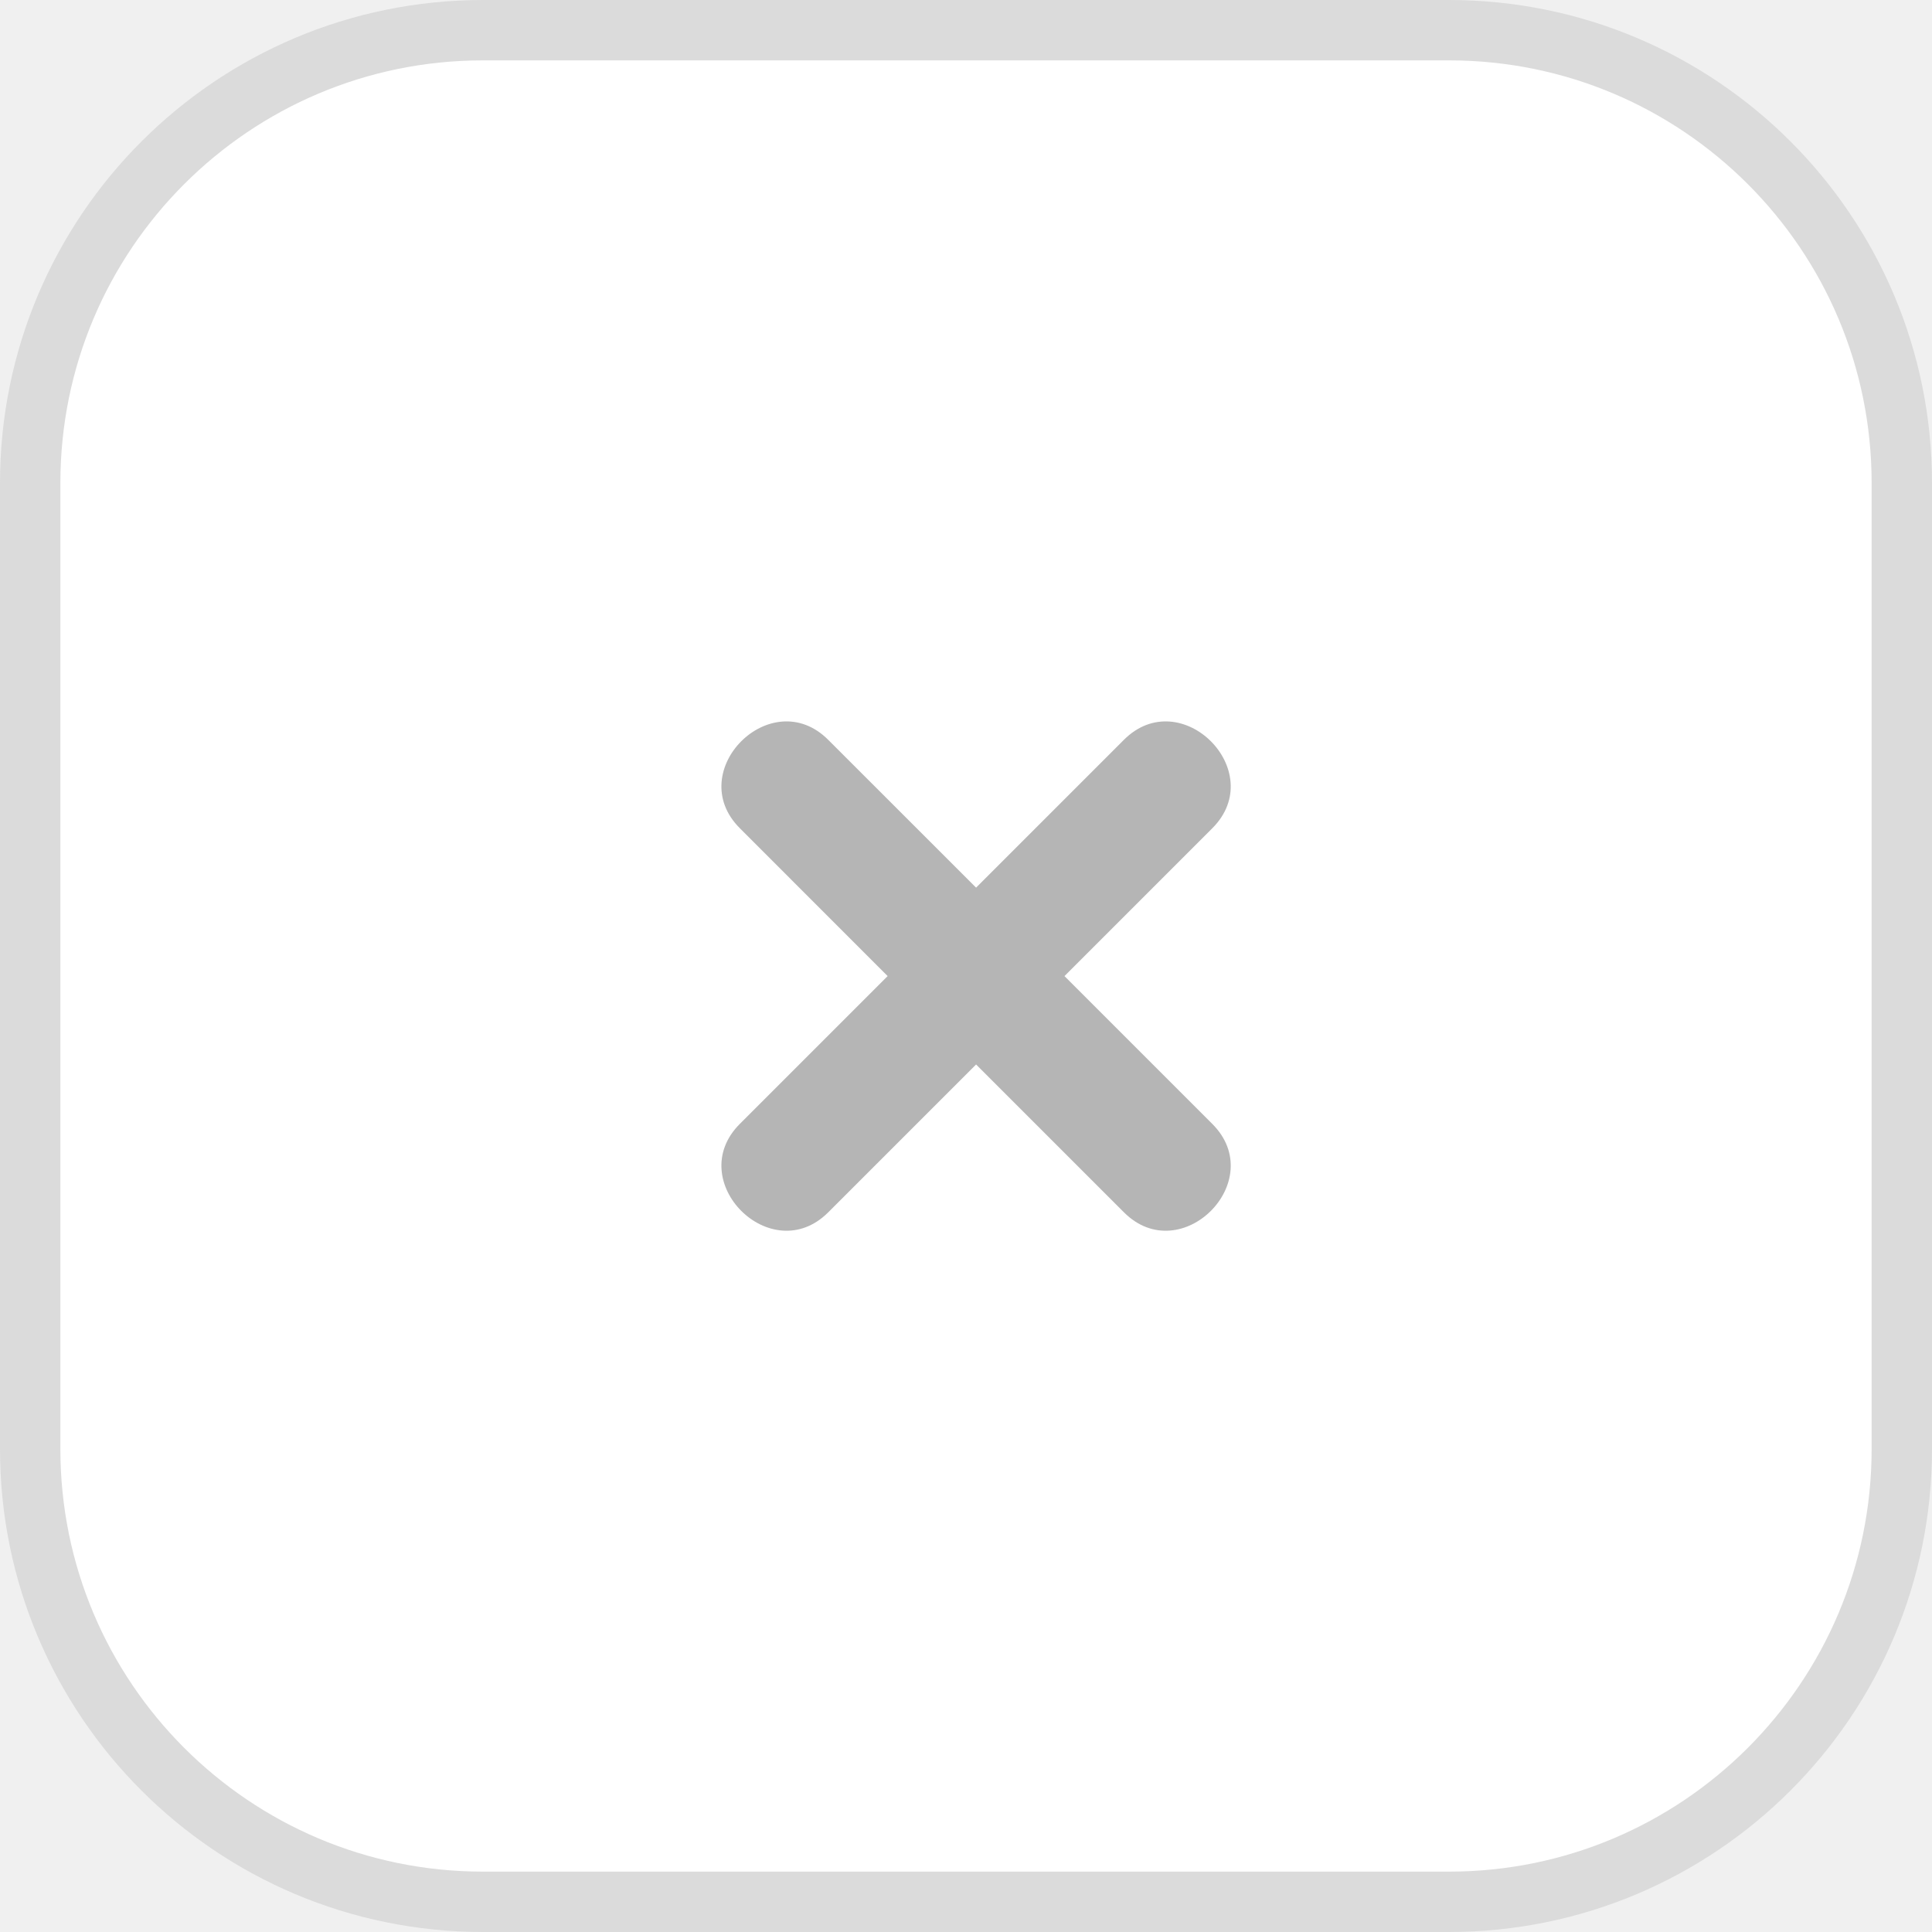
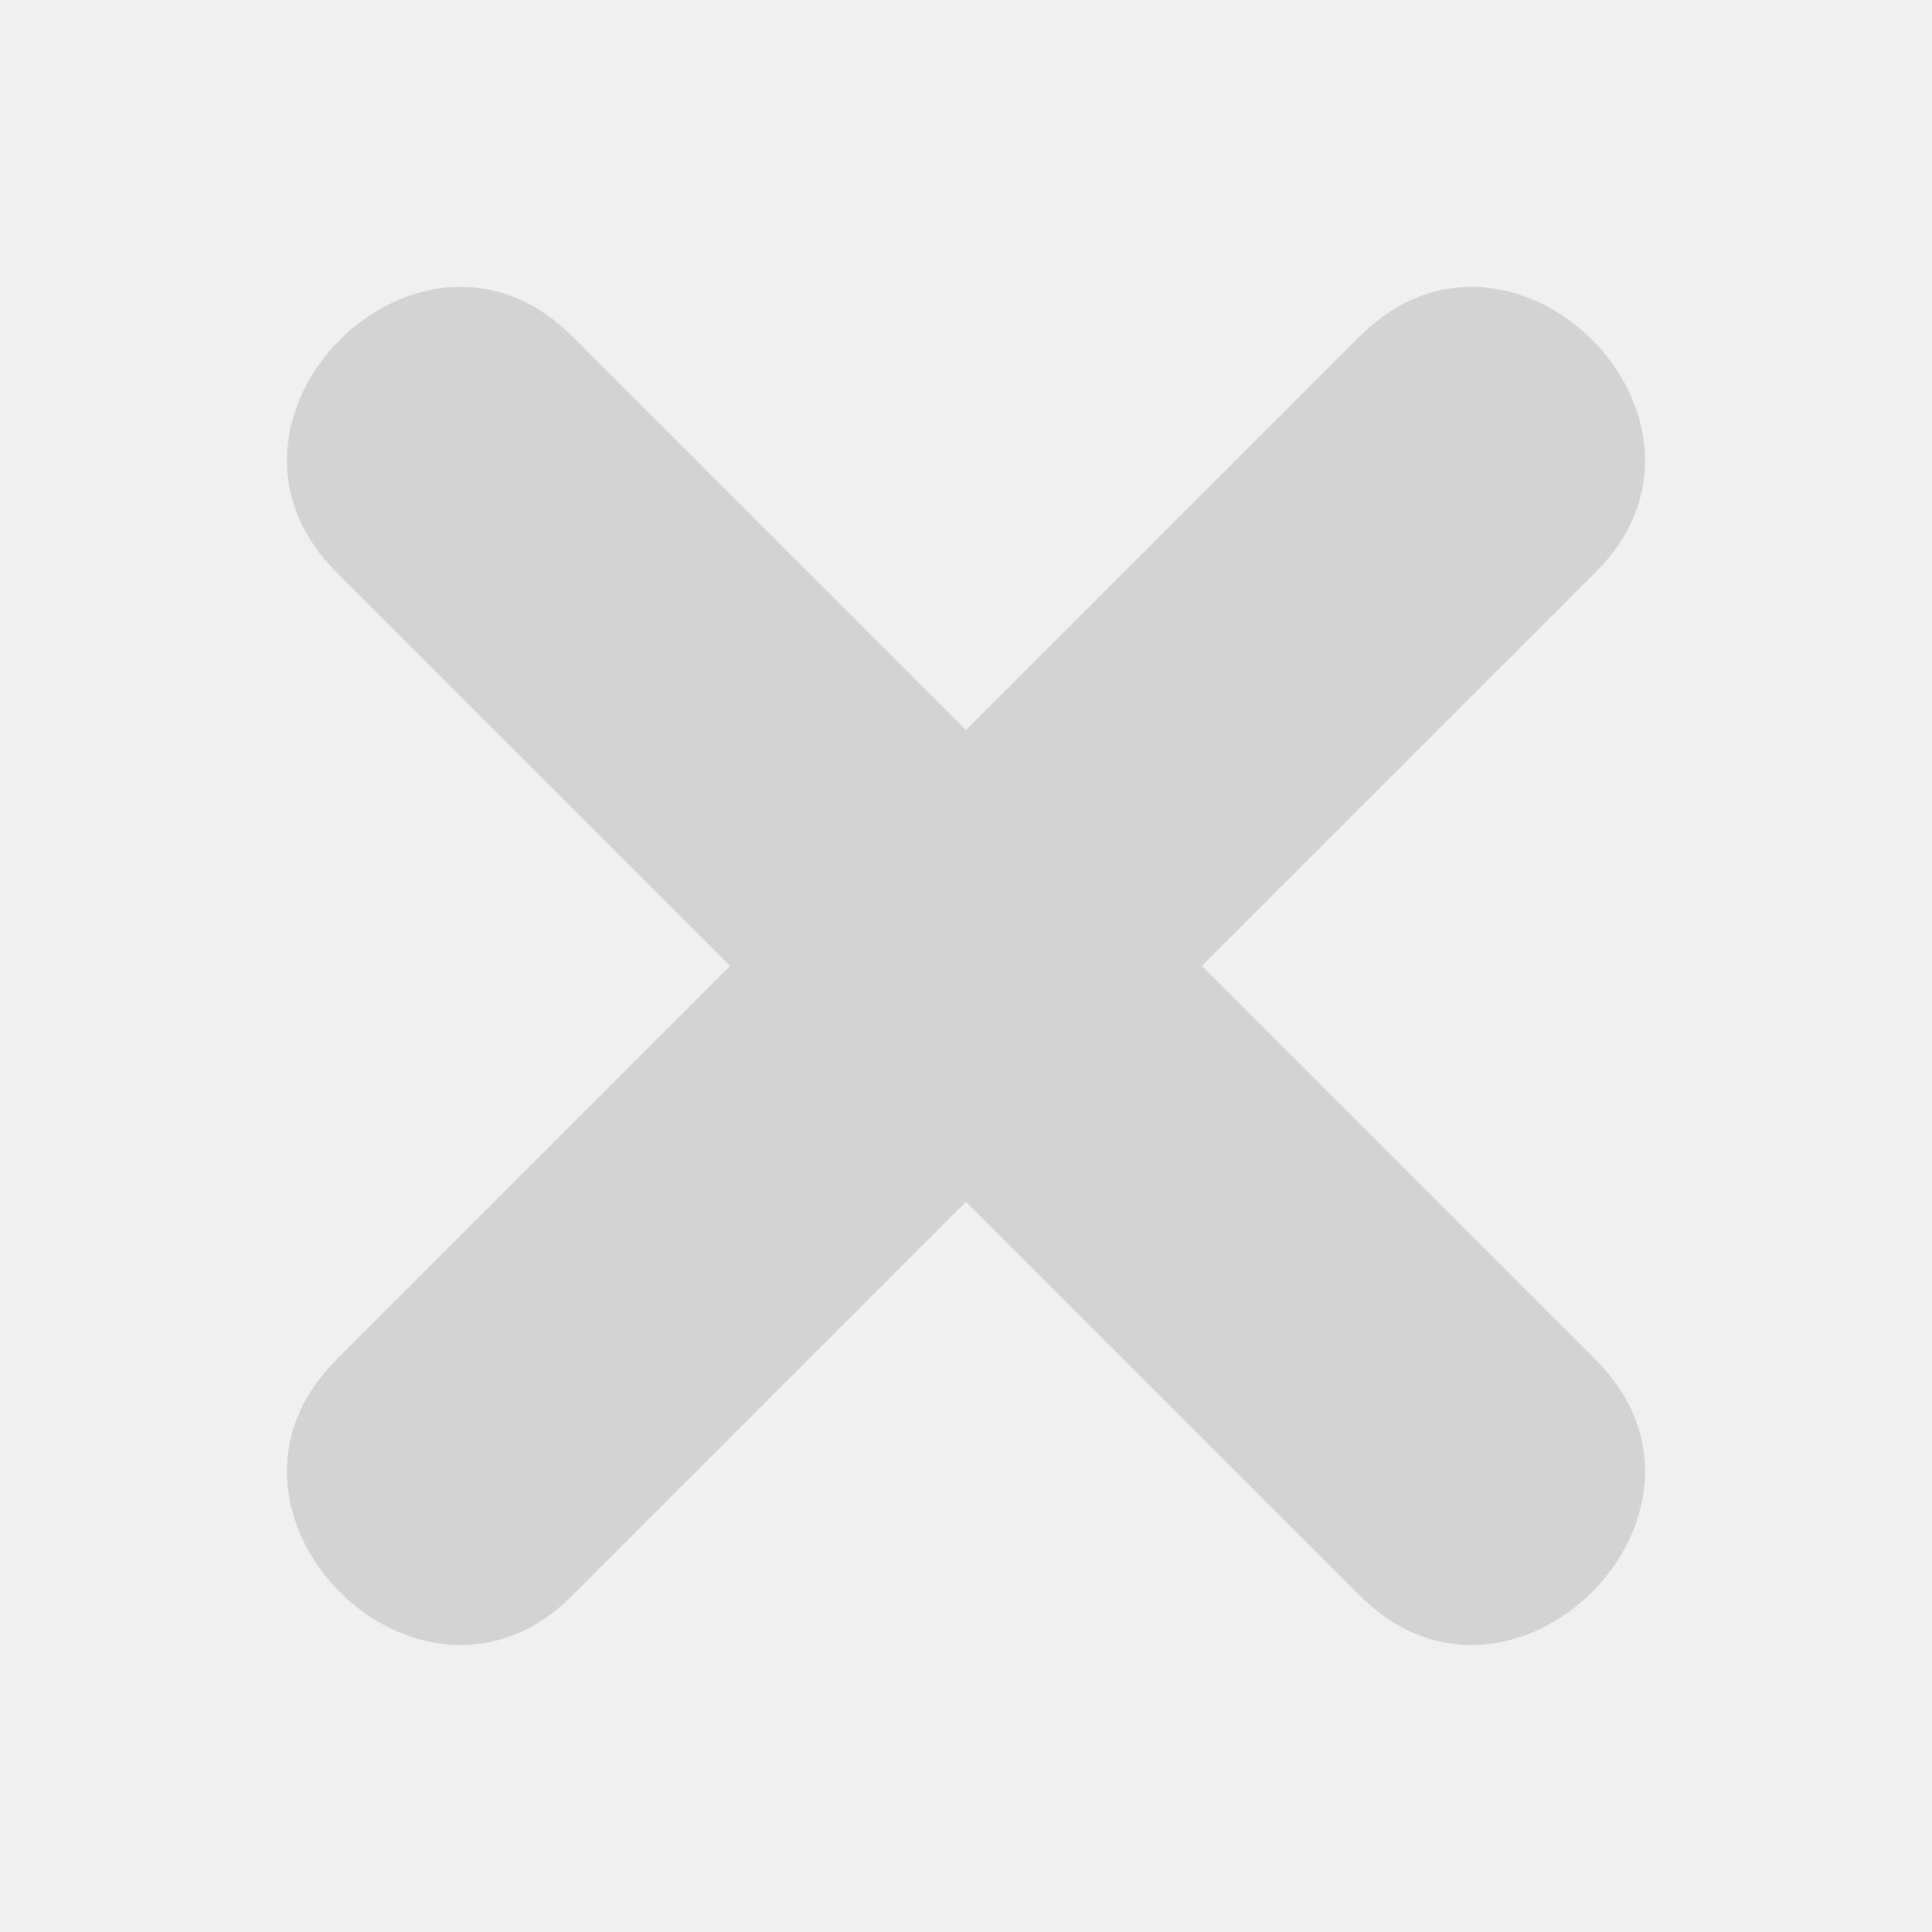
- <svg xmlns="http://www.w3.org/2000/svg" width="32" height="32" viewBox="0 0 32 32" fill="none">
-   <rect x="0.5" y="0.5" width="31" height="31" rx="7.5" fill="white" stroke="#DBDBDB" />
-   <path d="M20.08 18.616L17.631 16.167L20.08 13.718C21.024 12.774 19.56 11.309 18.615 12.254L16.167 14.702L13.718 12.254C12.774 11.309 11.309 12.774 12.254 13.718L14.702 16.167L12.254 18.615C11.309 19.56 12.774 21.024 13.718 20.08L16.167 17.631L18.616 20.08C19.56 21.024 21.024 19.56 20.08 18.616Z" fill="#B5B5B5" />
+ <svg xmlns="http://www.w3.org/2000/svg" version="1.1" width="12" height="12" viewBox="0,0,256,256">
+   <g fill="#d3d3d3" fill-rule="nonzero" stroke="none" stroke-width="1" stroke-linecap="butt" stroke-linejoin="miter" stroke-miterlimit="10" stroke-dasharray="" stroke-dashoffset="0" font-family="none" font-weight="none" font-size="none" text-anchor="none" style="mix-blend-mode: normal">
+     <g transform="translate(127.9997,-58.04857) rotate(45) scale(21.33333,21.33333)">
+       <path d="M10.665,5.131h-3.463v-3.463c0,-1.335 -2.071,-1.335 -2.071,0v3.463h-3.463c-1.335,0 -1.335,2.071 0,2.071h3.463v3.463c0,1.335 2.071,1.335 2.071,0v-3.463h3.463c1.335,0 1.335,-2.071 0,-2.071z" />
+     </g>
+   </g>
</svg>
